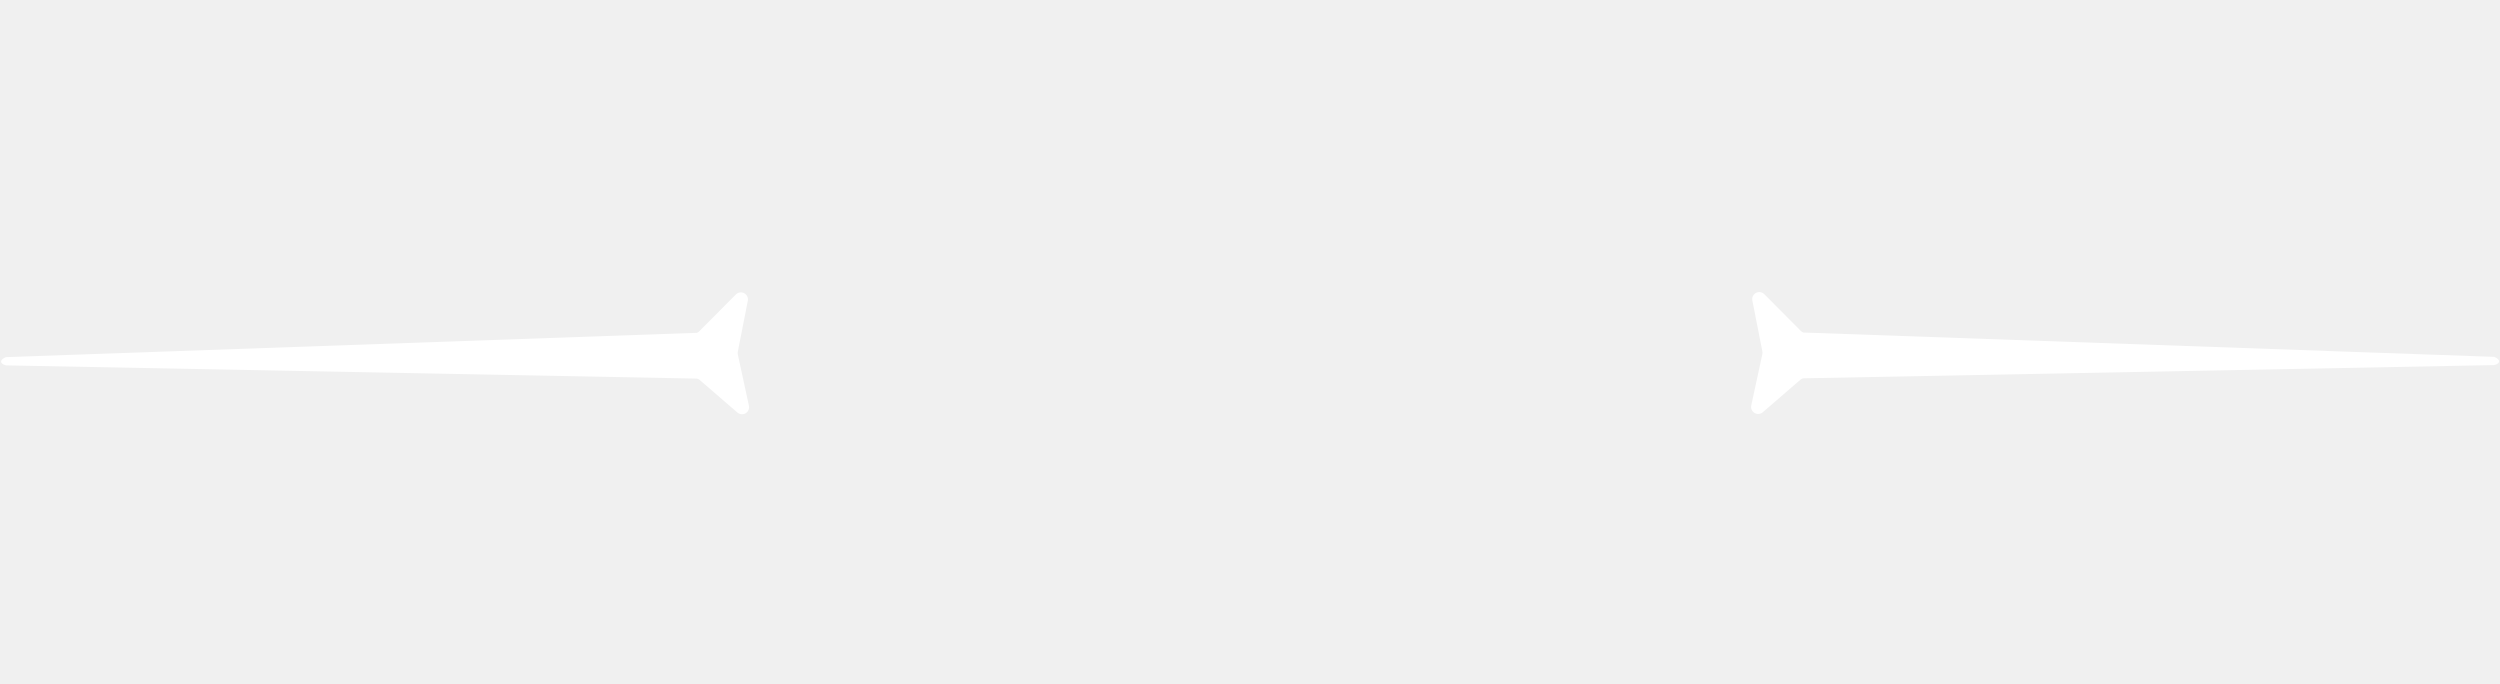
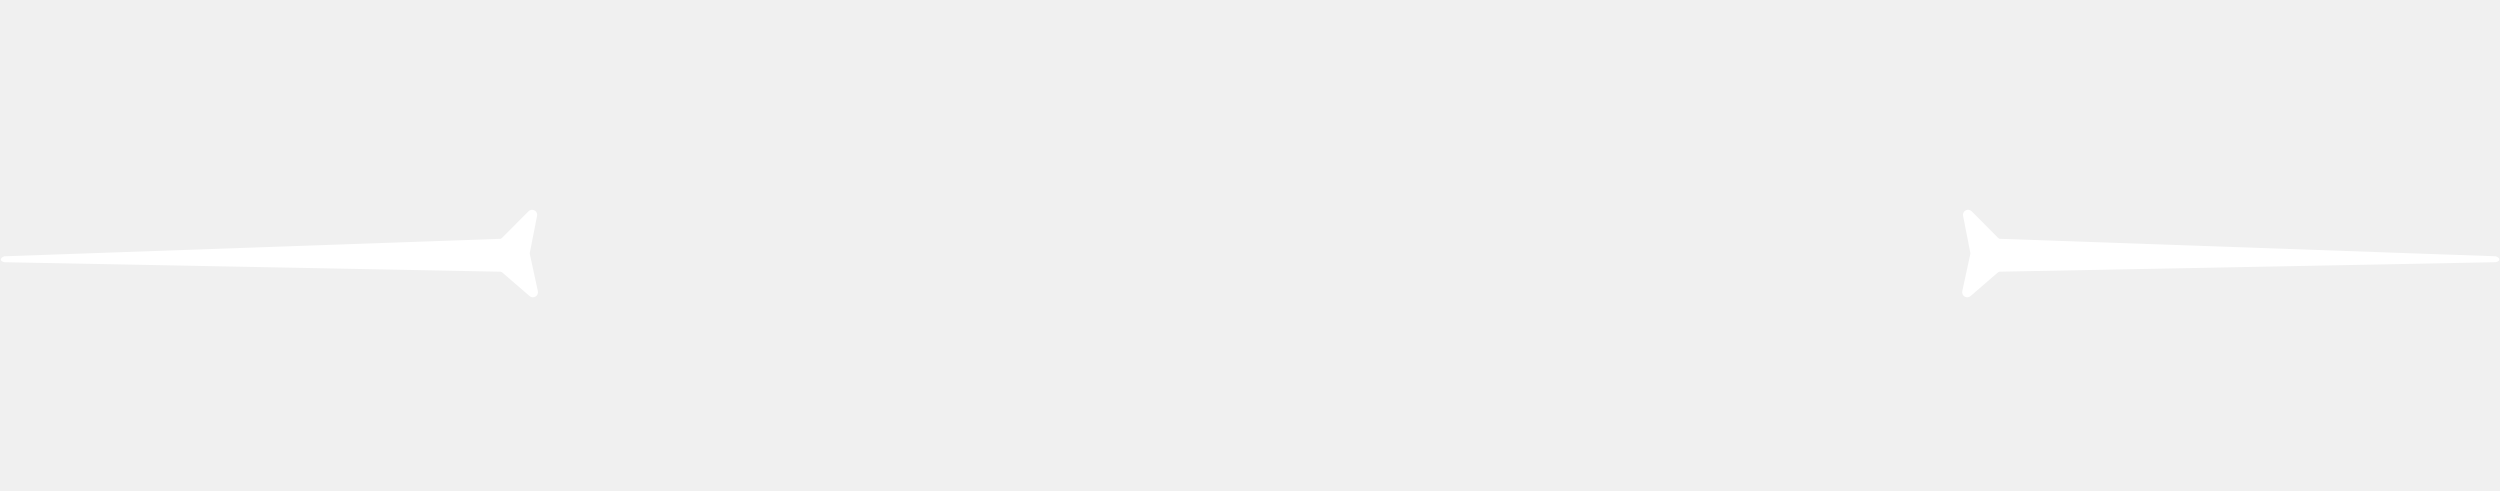
- <svg xmlns="http://www.w3.org/2000/svg" width="708.374" height="193.585" viewBox="0 0 708.374 193.585">
+ <svg xmlns="http://www.w3.org/2000/svg" width="986.357" height="193.585" viewBox="0 0 986.357 193.585">
  <g id="Group_174" data-name="Group 174" transform="translate(-130.395 -2167.524)">
-     <path id="Path_294" data-name="Path 294" d="M18.086,6.314a2,2,0,0,1,3.828,0L26.18,20.387a2,2,0,0,0,.386.71l9.572,11.331a2,2,0,0,1-1.973,3.24l-13.72-3.131a2,2,0,0,0-.89,0l-174.743,88.57c-1.872.427-2.335-.594-1.1-2.061L13.434,21.1a2,2,0,0,0,.386-.71Z" transform="matrix(0.883, 0.469, -0.469, 0.883, 325.899, 2236.899)" fill="#fff" />
-     <path id="Path_295" data-name="Path 295" d="M175.062,114.893a2,2,0,0,0,3.828,0l4.266-14.073a2,2,0,0,1,.386-.71l9.572-11.331a2,2,0,0,0-1.973-3.24l-13.72,3.131a2,2,0,0,1-.89,0L1.787.1C-.085-.329-.548.692.691,2.159l169.718,97.95a2,2,0,0,1,.386.71Z" transform="matrix(-0.883, 0.469, -0.469, -0.883, 838.769, 2270.222)" fill="#fff" />
+     <path id="Path_294" data-name="Path 294" d="M175.062,1.42a2,2,0,0,1,3.828,0l4.266,14.073a2,2,0,0,0,.386.71l9.572,11.331a2,2,0,0,1-1.973,3.24l-13.72-3.131a2,2,0,0,0-.89,0L1.787,116.215c-1.872.427-2.335-.594-1.1-2.061L170.409,16.2a2,2,0,0,0,.386-.71Z" transform="matrix(0.883, 0.469, -0.469, 0.883, 185, 2167.524)" fill="#fff" />
+     <path id="Path_295" data-name="Path 295" d="M175.062,114.893a2,2,0,0,0,3.828,0l4.266-14.073a2,2,0,0,1,.386-.71l9.572-11.331a2,2,0,0,0-1.973-3.24l-13.72,3.131a2,2,0,0,1-.89,0L1.787.1C-.085-.329-.548.692.692,2.159l169.718,97.95a2,2,0,0,1,.386.71Z" transform="matrix(-0.883, 0.469, -0.469, -0.883, 1116.752, 2270.222)" fill="#fff" />
  </g>
</svg>
